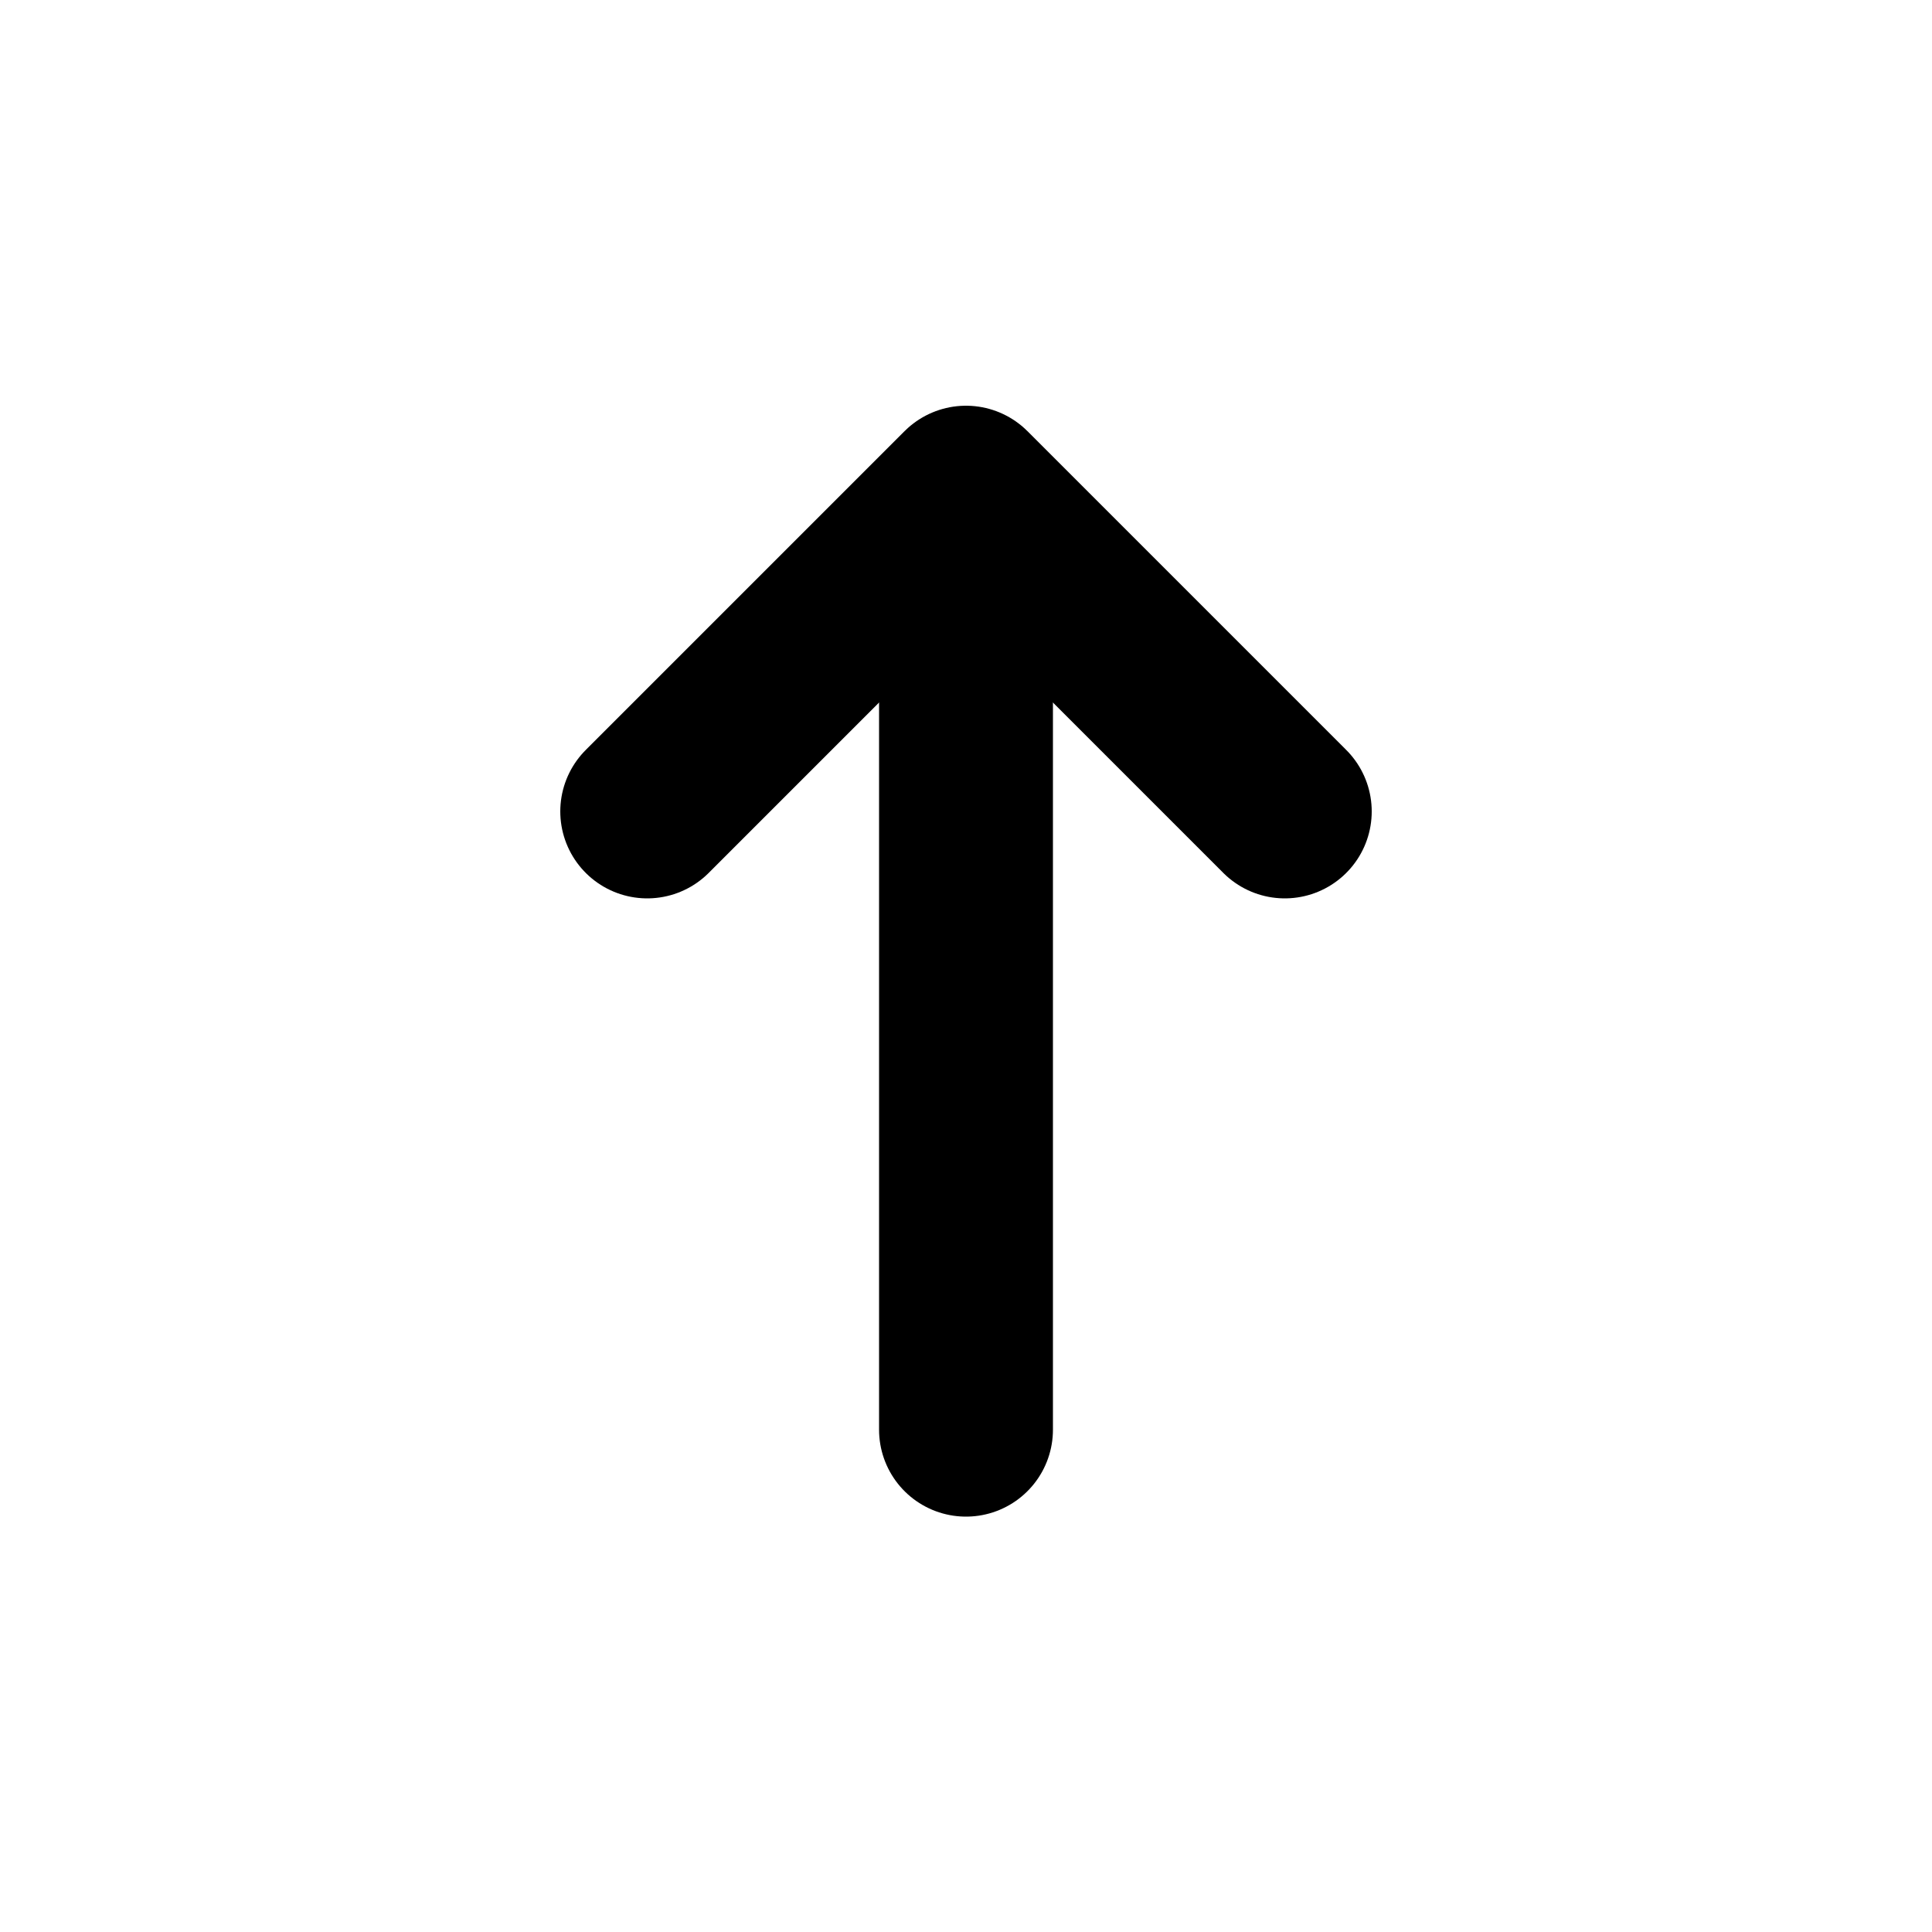
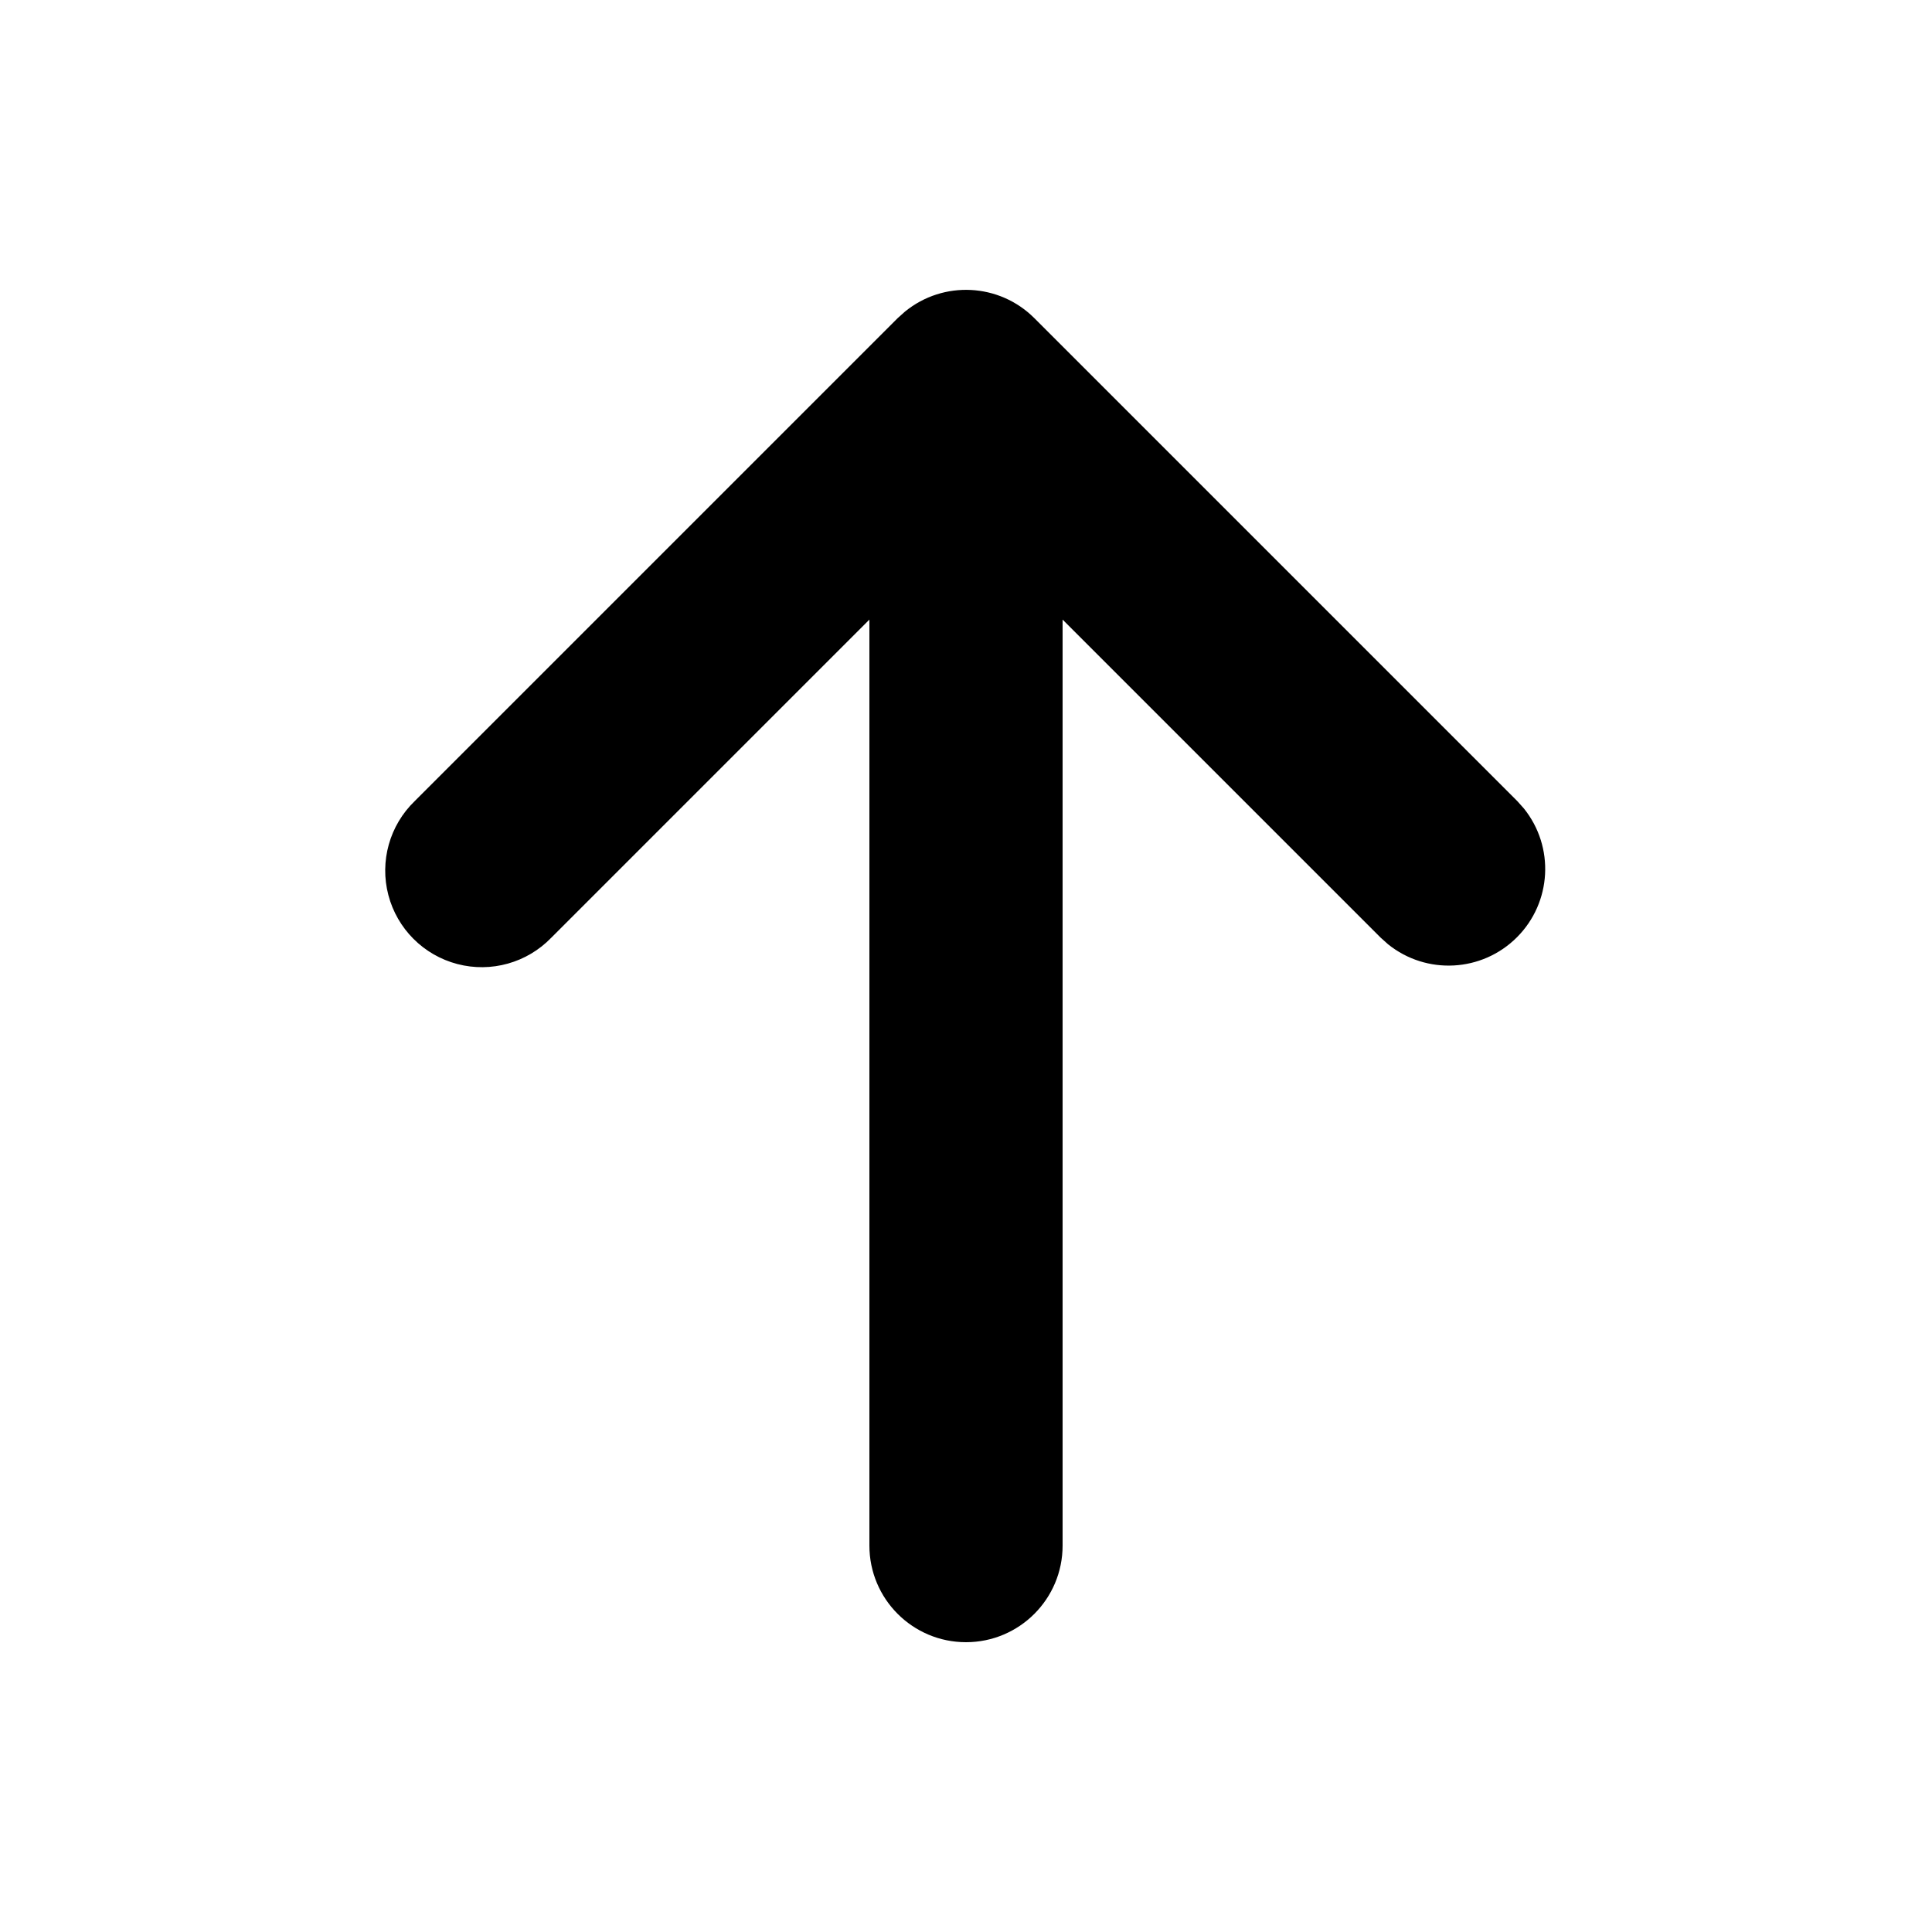
<svg xmlns="http://www.w3.org/2000/svg" viewBox="0 0 20 20">
-   <path d="M10 14.8V5.2" fill="none" stroke="currentColor" stroke-width="1.8" stroke-linecap="round" />
-   <path d="M6.7 8.4L10 5.1L13.3 8.4" fill="none" stroke="currentColor" stroke-width="1.8" stroke-linecap="round" stroke-linejoin="round" />
+   <path fill="currentColor" d="M9 16V6.414L5.707 9.707a1 1 0 1 1-1.414-1.414l5-5 .076-.068a1 1 0 0 1 1.338.068l5 5 .068.076a1 1 0 0 1-1.406 1.406l-.076-.068L11 6.414V16a1 1 0 1 1-2 0" />
</svg>
